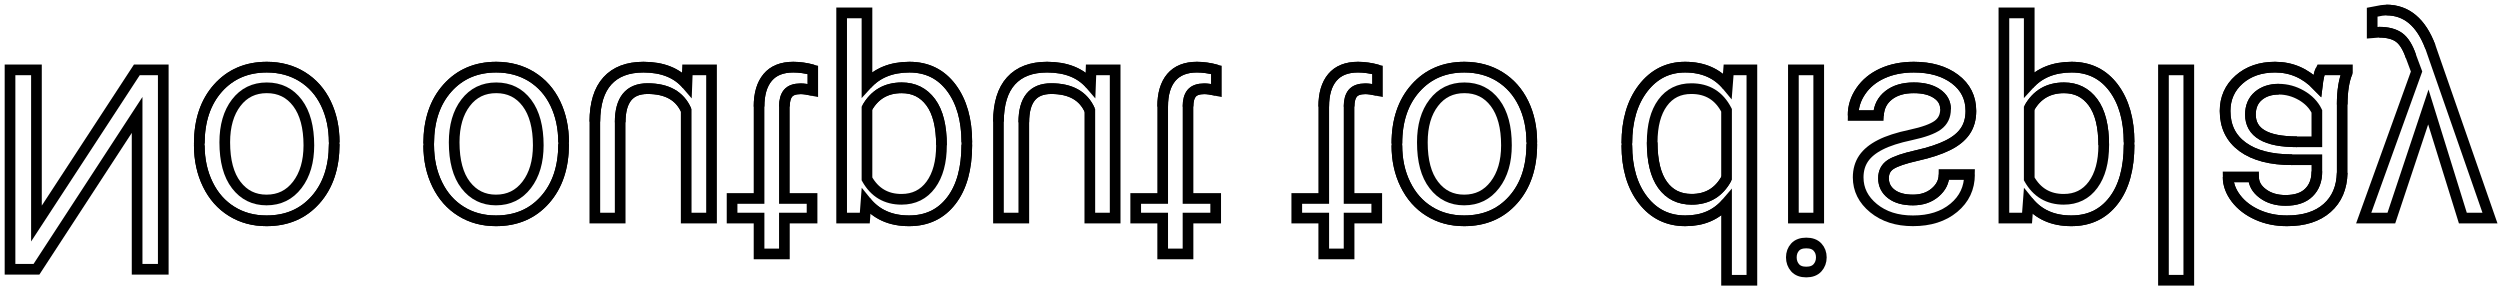
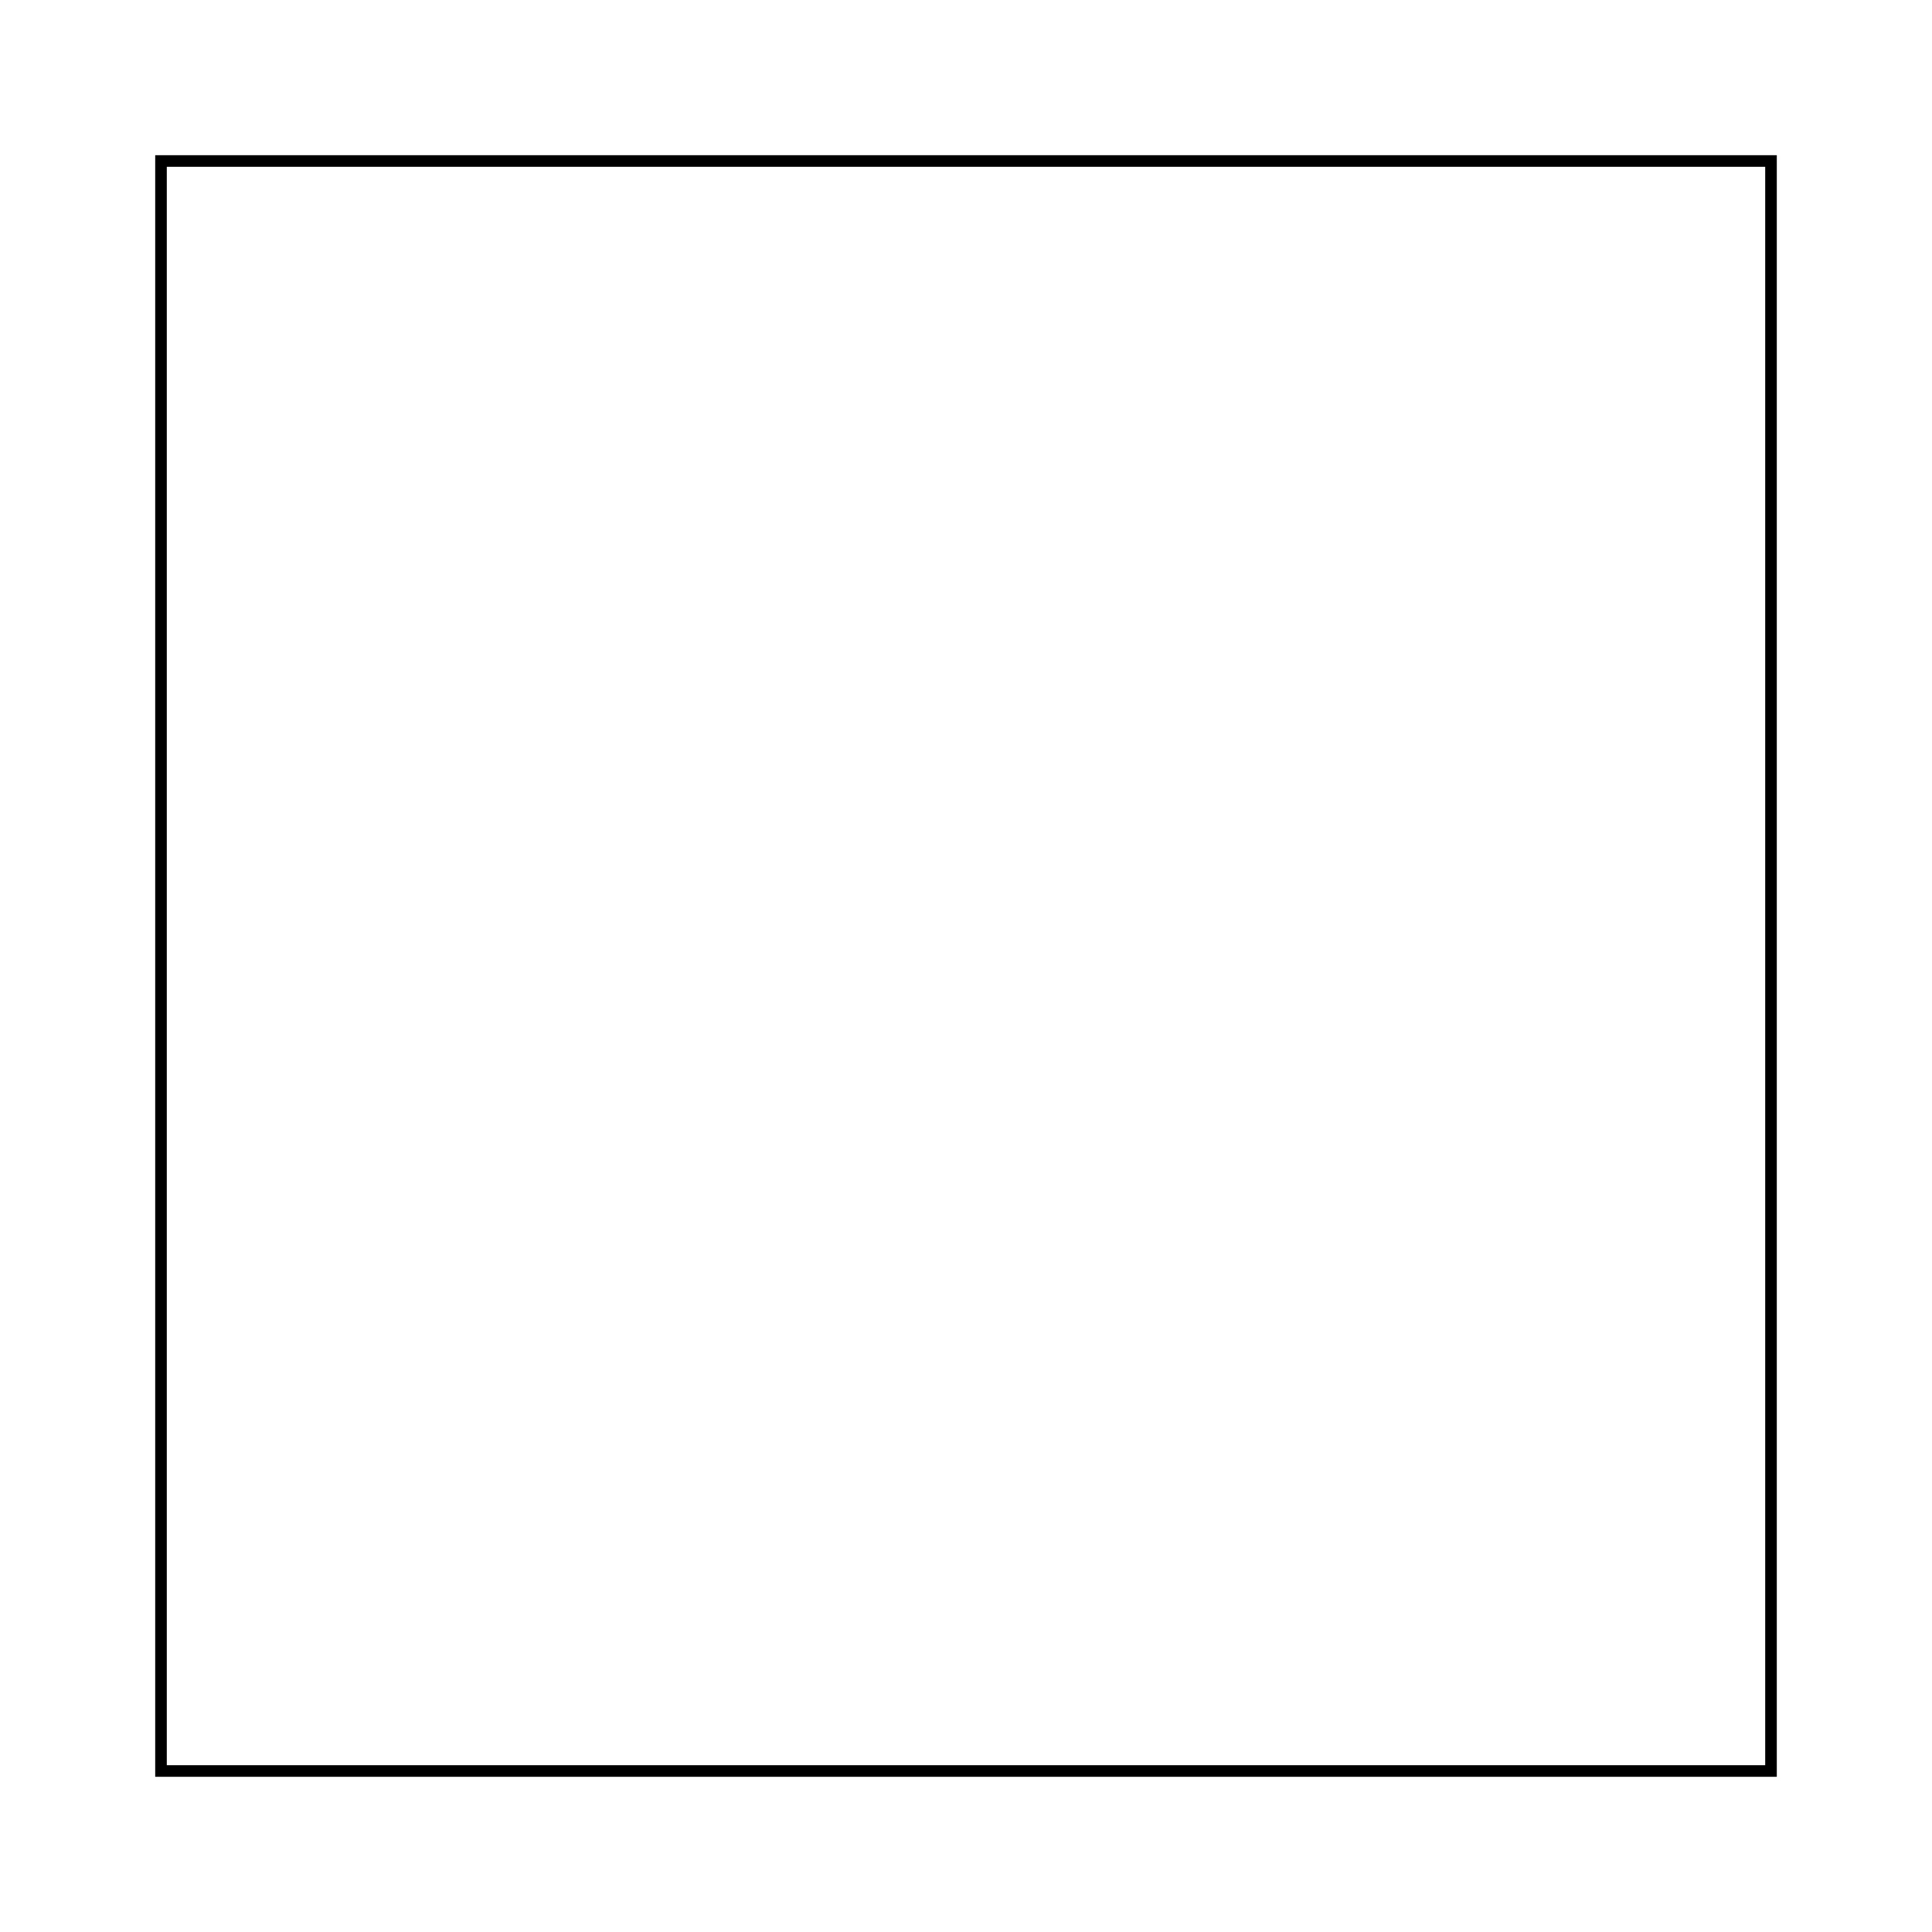
- <svg xmlns="http://www.w3.org/2000/svg" version="1.1" viewBox="1.311 -6.975 249.557 28.975" fill="none" stroke="black" stroke-width="0.6%" vector-effect="non-scaling-stroke">
-   <path d="M 17.609 19.906 L 17.609 0 L 14.971 0 L 4.949 15.34 L 4.949 0 L 2.311 0 L 2.311 19.906 L 4.949 19.906 L 14.998 4.498 L 14.998 19.906 L 17.609 19.906 Z" />
-   <path d="M 21.205 7.355 L 21.205 7.533 Q 21.21 9.71 22.06 11.443 Q 22.91 13.18 24.438 14.123 Q 25.96 15.07 27.918 15.066 Q 30.94 15.07 32.806 12.975 Q 34.67 10.88 34.672 7.41 L 34.672 7.232 Q 34.67 5.07 33.845 3.356 Q 33.02 1.64 31.479 0.684 Q 29.94 -0.27 27.945 -0.273 Q 24.94 -0.27 23.071 1.818 Q 21.21 3.91 21.205 7.355 Z" />
-   <path d="M 21.205 7.533 Q 21.21 9.71 22.06 11.443 Q 22.91 13.18 24.438 14.123 Q 25.96 15.07 27.918 15.066 Q 30.94 15.07 32.806 12.975 Q 34.67 10.88 34.672 7.41" />
-   <path d="M 34.672 7.232 Q 34.67 5.07 33.845 3.356 Q 33.02 1.64 31.479 0.684 Q 29.94 -0.27 27.945 -0.273 Q 24.94 -0.27 23.071 1.818 Q 21.21 3.91 21.205 7.355" />
-   <path d="M 23.748 7.232 Q 23.75 4.77 24.89 3.281 Q 26.03 1.79 27.945 1.791 Q 29.87 1.79 31.008 3.302 Q 32.14 4.81 32.143 7.533 Q 32.14 9.97 30.987 11.478 Q 29.83 12.99 27.918 12.988 Q 26.04 12.99 24.896 11.498 Q 23.75 10.01 23.748 7.232 Q 23.75 4.77 24.89 3.281 Q 26.03 1.79 27.945 1.791 Q 29.87 1.79 31.008 3.302 Q 32.14 4.81 32.143 7.533 Q 32.14 9.97 30.987 11.478 Q 29.83 12.99 27.918 12.988 Q 26.04 12.99 24.896 11.498 Q 23.75 10.01 23.748 7.232 Z" />
-   <path d="M 44.105 7.355 L 44.105 7.533 Q 44.11 9.71 44.96 11.443 Q 45.81 13.18 47.339 14.123 Q 48.86 15.07 50.818 15.066 Q 53.84 15.07 55.706 12.975 Q 57.57 10.88 57.572 7.41 L 57.572 7.232 Q 57.57 5.07 56.745 3.356 Q 55.92 1.64 54.38 0.684 Q 52.84 -0.27 50.846 -0.273 Q 47.84 -0.27 45.972 1.818 Q 44.11 3.91 44.105 7.355 Z" />
-   <path d="M 44.105 7.533 Q 44.11 9.71 44.96 11.443 Q 45.81 13.18 47.339 14.123 Q 48.86 15.07 50.818 15.066 Q 53.84 15.07 55.706 12.975 Q 57.57 10.88 57.572 7.41" />
-   <path d="M 57.572 7.232 Q 57.57 5.07 56.745 3.356 Q 55.92 1.64 54.38 0.684 Q 52.84 -0.27 50.846 -0.273 Q 47.84 -0.27 45.972 1.818 Q 44.11 3.91 44.105 7.355" />
-   <path d="M 46.648 7.232 Q 46.65 4.77 47.79 3.281 Q 48.93 1.79 50.846 1.791 Q 52.77 1.79 53.908 3.302 Q 55.04 4.81 55.043 7.533 Q 55.04 9.97 53.888 11.478 Q 52.73 12.99 50.818 12.988 Q 48.95 12.99 47.797 11.498 Q 46.65 10.01 46.648 7.232 Q 46.65 4.77 47.79 3.281 Q 48.93 1.79 50.846 1.791 Q 52.77 1.79 53.908 3.302 Q 55.04 4.81 55.043 7.533 Q 55.04 9.97 53.888 11.478 Q 52.73 12.99 50.818 12.988 Q 48.95 12.99 47.797 11.498 Q 46.65 10.01 46.648 7.232 Z" />
-   <path d="M 69.932 0 L 69.877 1.463 Q 68.4 -0.27 65.543 -0.273 Q 63.18 -0.27 61.94 1.101 Q 60.7 2.47 60.689 5.168 L 60.689 14.793 L 63.219 14.793 L 63.219 5.236 Q 63.22 1.87 65.953 1.873 Q 68.85 1.87 69.809 4.033 L 69.809 14.793 L 72.338 14.793 L 72.338 0 L 69.932 0 Z" />
-   <path d="M 69.877 1.463 Q 68.4 -0.27 65.543 -0.273 Q 63.18 -0.27 61.94 1.101 Q 60.7 2.47 60.689 5.168" />
-   <path d="M 63.219 5.236 Q 63.22 1.87 65.953 1.873 Q 68.85 1.87 69.809 4.033" />
-   <path d="M 77.082 18.375 L 79.611 18.375 L 79.611 14.793 L 82.373 14.793 L 82.373 12.838 L 79.611 12.838 L 79.611 3.664 Q 79.61 2.78 79.98 2.331 Q 80.35 1.89 81.238 1.887 Q 81.68 1.89 82.441 2.051 L 82.441 0 Q 81.44 -0.27 80.5 -0.273 Q 78.8 -0.27 77.943 0.752 Q 77.08 1.78 77.082 3.664 L 77.082 12.838 L 74.389 12.838 L 74.389 14.793 L 77.082 14.793 L 77.082 18.375 Z" />
-   <path d="M 79.611 3.664 Q 79.61 2.78 79.98 2.331 Q 80.35 1.89 81.238 1.887 Q 81.68 1.89 82.441 2.051" />
-   <path d="M 82.441 0 Q 81.44 -0.27 80.5 -0.273 Q 78.8 -0.27 77.943 0.752 Q 77.08 1.78 77.082 3.664" />
-   <path d="M 97.822 7.465 L 97.822 7.232 Q 97.82 3.86 96.277 1.791 Q 94.73 -0.27 92.094 -0.273 Q 89.4 -0.27 87.855 1.436 L 87.855 -5.688 L 85.326 -5.688 L 85.326 14.793 L 87.637 14.793 L 87.76 13.152 Q 89.3 15.07 92.053 15.066 Q 94.72 15.07 96.271 13.057 Q 97.82 11.05 97.822 7.465 Z" />
-   <path d="M 97.822 7.232 Q 97.82 3.86 96.277 1.791 Q 94.73 -0.27 92.094 -0.273 Q 89.4 -0.27 87.855 1.436" />
-   <path d="M 87.76 13.152 Q 89.3 15.07 92.053 15.066 Q 94.72 15.07 96.271 13.057 Q 97.82 11.05 97.822 7.465" />
-   <path d="M 95.293 7.52 Q 95.29 10.02 94.227 11.471 Q 93.16 12.92 91.301 12.92 Q 89 12.92 87.855 10.883 L 87.855 3.814 Q 88.99 1.79 91.328 1.791 Q 93.15 1.79 94.22 3.233 Q 95.29 4.68 95.293 7.52 Q 95.29 10.02 94.227 11.471 Q 93.16 12.92 91.301 12.92 Q 89 12.92 87.855 10.883" />
-   <path d="M 87.855 3.814 Q 88.99 1.79 91.328 1.791 Q 93.15 1.79 94.22 3.233 Q 95.29 4.68 95.293 7.52" />
-   <path d="M 110.223 0 L 110.168 1.463 Q 108.69 -0.27 105.834 -0.273 Q 103.47 -0.27 102.231 1.101 Q 100.99 2.47 100.98 5.168 L 100.98 14.793 L 103.51 14.793 L 103.51 5.236 Q 103.51 1.87 106.244 1.873 Q 109.14 1.87 110.1 4.033 L 110.1 14.793 L 112.629 14.793 L 112.629 0 L 110.223 0 Z" />
-   <path d="M 110.168 1.463 Q 108.69 -0.27 105.834 -0.273 Q 103.47 -0.27 102.231 1.101 Q 100.99 2.47 100.98 5.168" />
-   <path d="M 103.51 5.236 Q 103.51 1.87 106.244 1.873 Q 109.14 1.87 110.1 4.033" />
-   <path d="M 117.373 18.375 L 119.902 18.375 L 119.902 14.793 L 122.664 14.793 L 122.664 12.838 L 119.902 12.838 L 119.902 3.664 Q 119.9 2.78 120.271 2.331 Q 120.64 1.89 121.529 1.887 Q 121.97 1.89 122.732 2.051 L 122.732 0 Q 121.73 -0.27 120.791 -0.273 Q 119.1 -0.27 118.234 0.752 Q 117.37 1.78 117.373 3.664 L 117.373 12.838 L 114.68 12.838 L 114.68 14.793 L 117.373 14.793 L 117.373 18.375 Z" />
-   <path d="M 119.902 3.664 Q 119.9 2.78 120.271 2.331 Q 120.64 1.89 121.529 1.887 Q 121.97 1.89 122.732 2.051" />
-   <path d="M 122.732 0 Q 121.73 -0.27 120.791 -0.273 Q 119.1 -0.27 118.234 0.752 Q 117.37 1.78 117.373 3.664" />
-   <path d="M 133.451 18.375 L 135.98 18.375 L 135.98 14.793 L 138.742 14.793 L 138.742 12.838 L 135.98 12.838 L 135.98 3.664 Q 135.98 2.78 136.35 2.331 Q 136.72 1.89 137.607 1.887 Q 138.04 1.89 138.811 2.051 L 138.811 0 Q 137.81 -0.27 136.869 -0.273 Q 135.17 -0.27 134.312 0.752 Q 133.45 1.78 133.451 3.664 L 133.451 12.838 L 130.758 12.838 L 130.758 14.793 L 133.451 14.793 L 133.451 18.375 Z" />
-   <path d="M 135.98 3.664 Q 135.98 2.78 136.35 2.331 Q 136.72 1.89 137.607 1.887 Q 138.04 1.89 138.811 2.051" />
-   <path d="M 138.811 0 Q 137.81 -0.27 136.869 -0.273 Q 135.17 -0.27 134.312 0.752 Q 133.45 1.78 133.451 3.664" />
-   <path d="M 140.752 7.355 L 140.752 7.533 Q 140.75 9.71 141.606 11.443 Q 142.46 13.18 143.985 14.123 Q 145.51 15.07 147.465 15.066 Q 150.49 15.07 152.353 12.975 Q 154.22 10.88 154.219 7.41 L 154.219 7.232 Q 154.22 5.07 153.392 3.356 Q 152.56 1.64 151.026 0.684 Q 149.49 -0.27 147.492 -0.273 Q 144.48 -0.27 142.618 1.818 Q 140.75 3.91 140.752 7.355 Z" />
-   <path d="M 140.752 7.533 Q 140.75 9.71 141.606 11.443 Q 142.46 13.18 143.985 14.123 Q 145.51 15.07 147.465 15.066 Q 150.49 15.07 152.353 12.975 Q 154.22 10.88 154.219 7.41" />
-   <path d="M 154.219 7.232 Q 154.22 5.07 153.392 3.356 Q 152.56 1.64 151.026 0.684 Q 149.49 -0.27 147.492 -0.273 Q 144.48 -0.27 142.618 1.818 Q 140.75 3.91 140.752 7.355" />
-   <path d="M 143.295 7.232 Q 143.29 4.77 144.437 3.281 Q 145.58 1.79 147.492 1.791 Q 149.42 1.79 150.555 3.302 Q 151.69 4.81 151.689 7.533 Q 151.69 9.97 150.534 11.478 Q 149.38 12.99 147.465 12.988 Q 145.59 12.99 144.443 11.498 Q 143.29 10.01 143.295 7.232 Q 143.29 4.77 144.437 3.281 Q 145.58 1.79 147.492 1.791 Q 149.42 1.79 150.555 3.302 Q 151.69 4.81 151.689 7.533 Q 151.69 9.97 150.534 11.478 Q 149.38 12.99 147.465 12.988 Q 145.59 12.99 144.443 11.498 Q 143.29 10.01 143.295 7.232 Z" />
-   <path d="M 163.707 7.328 L 163.707 7.52 Q 163.71 10.92 165.32 12.995 Q 166.93 15.07 169.545 15.066 Q 172.14 15.07 173.66 13.289 L 173.66 21 L 176.189 21 L 176.189 0 L 173.865 0 L 173.742 1.586 Q 172.22 -0.27 169.518 -0.273 Q 166.95 -0.27 165.327 1.832 Q 163.71 3.94 163.707 7.328 Z" />
-   <path d="M 163.707 7.52 Q 163.71 10.92 165.32 12.995 Q 166.93 15.07 169.545 15.066 Q 172.14 15.07 173.66 13.289" />
-   <path d="M 173.742 1.586 Q 172.22 -0.27 169.518 -0.273 Q 166.95 -0.27 165.327 1.832 Q 163.71 3.94 163.707 7.328" />
-   <path d="M 166.236 7.232 Q 166.24 4.72 167.275 3.295 Q 168.31 1.87 170.146 1.873 Q 172.55 1.87 173.66 4.033 L 173.66 10.828 Q 172.53 12.92 170.174 12.92 Q 168.31 12.92 167.275 11.484 Q 166.24 10.05 166.236 7.232 Q 166.24 4.72 167.275 3.295 Q 168.31 1.87 170.146 1.873 Q 172.55 1.87 173.66 4.033" />
-   <path d="M 173.66 10.828 Q 172.53 12.92 170.174 12.92 Q 168.31 12.92 167.275 11.484 Q 166.24 10.05 166.236 7.232" />
-   <path d="M 182.861 14.793 L 182.861 0 L 180.332 0 L 180.332 14.793 L 182.861 14.793 Z" />
-   <path d="M 180.127 18.717 Q 180.13 19.33 180.503 19.756 Q 180.88 20.18 181.617 20.18 Q 182.36 20.18 182.738 19.756 Q 183.12 19.33 183.121 18.717 Q 183.12 18.1 182.738 17.691 Q 182.36 17.28 181.617 17.281 Q 180.88 17.28 180.503 17.691 Q 180.13 18.1 180.127 18.717 Q 180.13 19.33 180.503 19.756 Q 180.88 20.18 181.617 20.18 Q 182.36 20.18 182.738 19.756 Q 183.12 19.33 183.121 18.717 Q 183.12 18.1 182.738 17.691 Q 182.36 17.28 181.617 17.281 Q 180.88 17.28 180.503 17.691 Q 180.13 18.1 180.127 18.717 Z" />
-   <path d="M 195.521 3.924 Q 195.52 4.95 194.749 5.517 Q 193.98 6.08 192.056 6.494 Q 190.13 6.9 189.007 7.479 Q 187.88 8.05 187.339 8.846 Q 186.8 9.64 186.799 10.732 Q 186.8 12.55 188.337 13.809 Q 189.88 15.07 192.268 15.066 Q 194.78 15.07 196.349 13.768 Q 197.91 12.47 197.914 10.445 L 195.371 10.445 Q 195.37 11.48 194.489 12.236 Q 193.61 12.99 192.268 12.988 Q 190.89 12.99 190.107 12.387 Q 189.33 11.79 189.328 10.814 Q 189.33 9.9 190.053 9.434 Q 190.78 8.97 192.671 8.545 Q 194.56 8.12 195.74 7.533 Q 196.92 6.95 197.483 6.118 Q 198.05 5.29 198.051 4.102 Q 198.05 2.12 196.465 0.923 Q 194.88 -0.27 192.35 -0.273 Q 190.57 -0.27 189.205 0.355 Q 187.84 0.98 187.065 2.112 Q 186.29 3.24 186.293 4.553 L 188.822 4.553 Q 188.89 3.28 189.841 2.536 Q 190.79 1.79 192.35 1.791 Q 193.79 1.79 194.653 2.372 Q 195.52 2.95 195.521 3.924 Q 195.52 4.95 194.749 5.517 Q 193.98 6.08 192.056 6.494 Q 190.13 6.9 189.007 7.479 Q 187.88 8.05 187.339 8.846 Q 186.8 9.64 186.799 10.732 Q 186.8 12.55 188.337 13.809 Q 189.88 15.07 192.268 15.066 Q 194.78 15.07 196.349 13.768 Q 197.91 12.47 197.914 10.445" />
-   <path d="M 195.371 10.445 Q 195.37 11.48 194.489 12.236 Q 193.61 12.99 192.268 12.988 Q 190.89 12.99 190.107 12.387 Q 189.33 11.79 189.328 10.814 Q 189.33 9.9 190.053 9.434 Q 190.78 8.97 192.671 8.545 Q 194.56 8.12 195.74 7.533 Q 196.92 6.95 197.483 6.118 Q 198.05 5.29 198.051 4.102 Q 198.05 2.12 196.465 0.923 Q 194.88 -0.27 192.35 -0.273 Q 190.57 -0.27 189.205 0.355 Q 187.84 0.98 187.065 2.112 Q 186.29 3.24 186.293 4.553" />
-   <path d="M 188.822 4.553 Q 188.89 3.28 189.841 2.536 Q 190.79 1.79 192.35 1.791 Q 193.79 1.79 194.653 2.372 Q 195.52 2.95 195.521 3.924" />
-   <path d="M 213.842 7.465 L 213.842 7.232 Q 213.84 3.86 212.297 1.791 Q 210.75 -0.27 208.113 -0.273 Q 205.42 -0.27 203.875 1.436 L 203.875 -5.688 L 201.346 -5.688 L 201.346 14.793 L 203.656 14.793 L 203.779 13.152 Q 205.32 15.07 208.072 15.066 Q 210.74 15.07 212.29 13.057 Q 213.84 11.05 213.842 7.465 Z" />
-   <path d="M 213.842 7.232 Q 213.84 3.86 212.297 1.791 Q 210.75 -0.27 208.113 -0.273 Q 205.42 -0.27 203.875 1.436" />
-   <path d="M 203.779 13.152 Q 205.32 15.07 208.072 15.066 Q 210.74 15.07 212.29 13.057 Q 213.84 11.05 213.842 7.465" />
-   <path d="M 211.312 7.52 Q 211.31 10.02 210.246 11.471 Q 209.18 12.92 207.32 12.92 Q 205.02 12.92 203.875 10.883 L 203.875 3.814 Q 205.01 1.79 207.348 1.791 Q 209.17 1.79 210.239 3.233 Q 211.31 4.68 211.312 7.52 Q 211.31 10.02 210.246 11.471 Q 209.18 12.92 207.32 12.92 Q 205.02 12.92 203.875 10.883" />
-   <path d="M 203.875 3.814 Q 205.01 1.79 207.348 1.791 Q 209.17 1.79 210.239 3.233 Q 211.31 4.68 211.312 7.52" />
-   <path d="M 219.803 21 L 219.803 0 L 217.273 0 L 217.273 21 L 219.803 21 Z" />
-   <path d="M 235.635 0 L 232.982 0 Q 232.76 0.44 232.627 1.559 Q 230.86 -0.27 228.416 -0.273 Q 226.23 -0.27 224.827 0.964 Q 223.43 2.2 223.426 4.102 Q 223.43 6.41 225.183 7.69 Q 226.94 8.97 230.125 8.969 L 232.586 8.969 L 232.586 10.131 Q 232.59 11.46 231.793 12.243 Q 231 13.03 229.455 13.029 Q 228.1 13.03 227.186 12.346 Q 226.27 11.66 226.27 10.691 L 223.727 10.691 Q 223.73 11.8 224.513 12.831 Q 225.3 13.86 226.646 14.465 Q 227.99 15.07 229.605 15.066 Q 232.16 15.07 233.611 13.788 Q 235.06 12.51 235.115 10.268 L 235.115 3.459 Q 235.12 1.42 235.635 0.219 L 235.635 0 Z" />
-   <path d="M 232.982 0 Q 232.76 0.44 232.627 1.559 Q 230.86 -0.27 228.416 -0.273 Q 226.23 -0.27 224.827 0.964 Q 223.43 2.2 223.426 4.102 Q 223.43 6.41 225.183 7.69 Q 226.94 8.97 230.125 8.969" />
-   <path d="M 232.586 10.131 Q 232.59 11.46 231.793 12.243 Q 231 13.03 229.455 13.029 Q 228.1 13.03 227.186 12.346 Q 226.27 11.66 226.27 10.691" />
-   <path d="M 223.727 10.691 Q 223.73 11.8 224.513 12.831 Q 225.3 13.86 226.646 14.465 Q 227.99 15.07 229.605 15.066 Q 232.16 15.07 233.611 13.788 Q 235.06 12.51 235.115 10.268" />
-   <path d="M 235.115 3.459 Q 235.12 1.42 235.635 0.219" />
-   <path d="M 228.785 1.928 Q 229.97 1.93 231.041 2.543 Q 232.11 3.16 232.586 4.143 L 232.586 7.178 L 230.604 7.178 Q 225.96 7.18 225.955 4.457 Q 225.96 3.27 226.748 2.598 Q 227.54 1.93 228.785 1.928 Q 229.97 1.93 231.041 2.543 Q 232.11 3.16 232.586 4.143" />
-   <path d="M 230.604 7.178 Q 225.96 7.18 225.955 4.457 Q 225.96 3.27 226.748 2.598 Q 227.54 1.93 228.785 1.928" />
-   <path d="M 240.023 14.793 L 243.715 3.705 L 247.16 14.793 L 249.867 14.793 L 243.92 -2.283 Q 242.54 -5.97 239.531 -5.975 L 239.053 -5.934 L 238.109 -5.756 L 238.109 -3.705 L 238.793 -3.76 Q 240.08 -3.76 240.796 -3.24 Q 241.51 -2.72 241.979 -1.34 L 242.539 0.164 L 237.262 14.793 L 240.023 14.793 Z" />
-   <path d="M 243.92 -2.283 Q 242.54 -5.97 239.531 -5.975" />
-   <path d="M 238.793 -3.76 Q 240.08 -3.76 240.796 -3.24 Q 241.51 -2.72 241.979 -1.34" />
+ <svg xmlns="http://www.w3.org/2000/svg" version="1.1" viewBox="-6 -6 12 12" fill="none" stroke="black" stroke-width="0.6%" vector-effect="non-scaling-stroke">
+   <path d="M -5 -5 L 5 -5 L 5 5 L -5 5 L -5 -5 Z" />
</svg>
